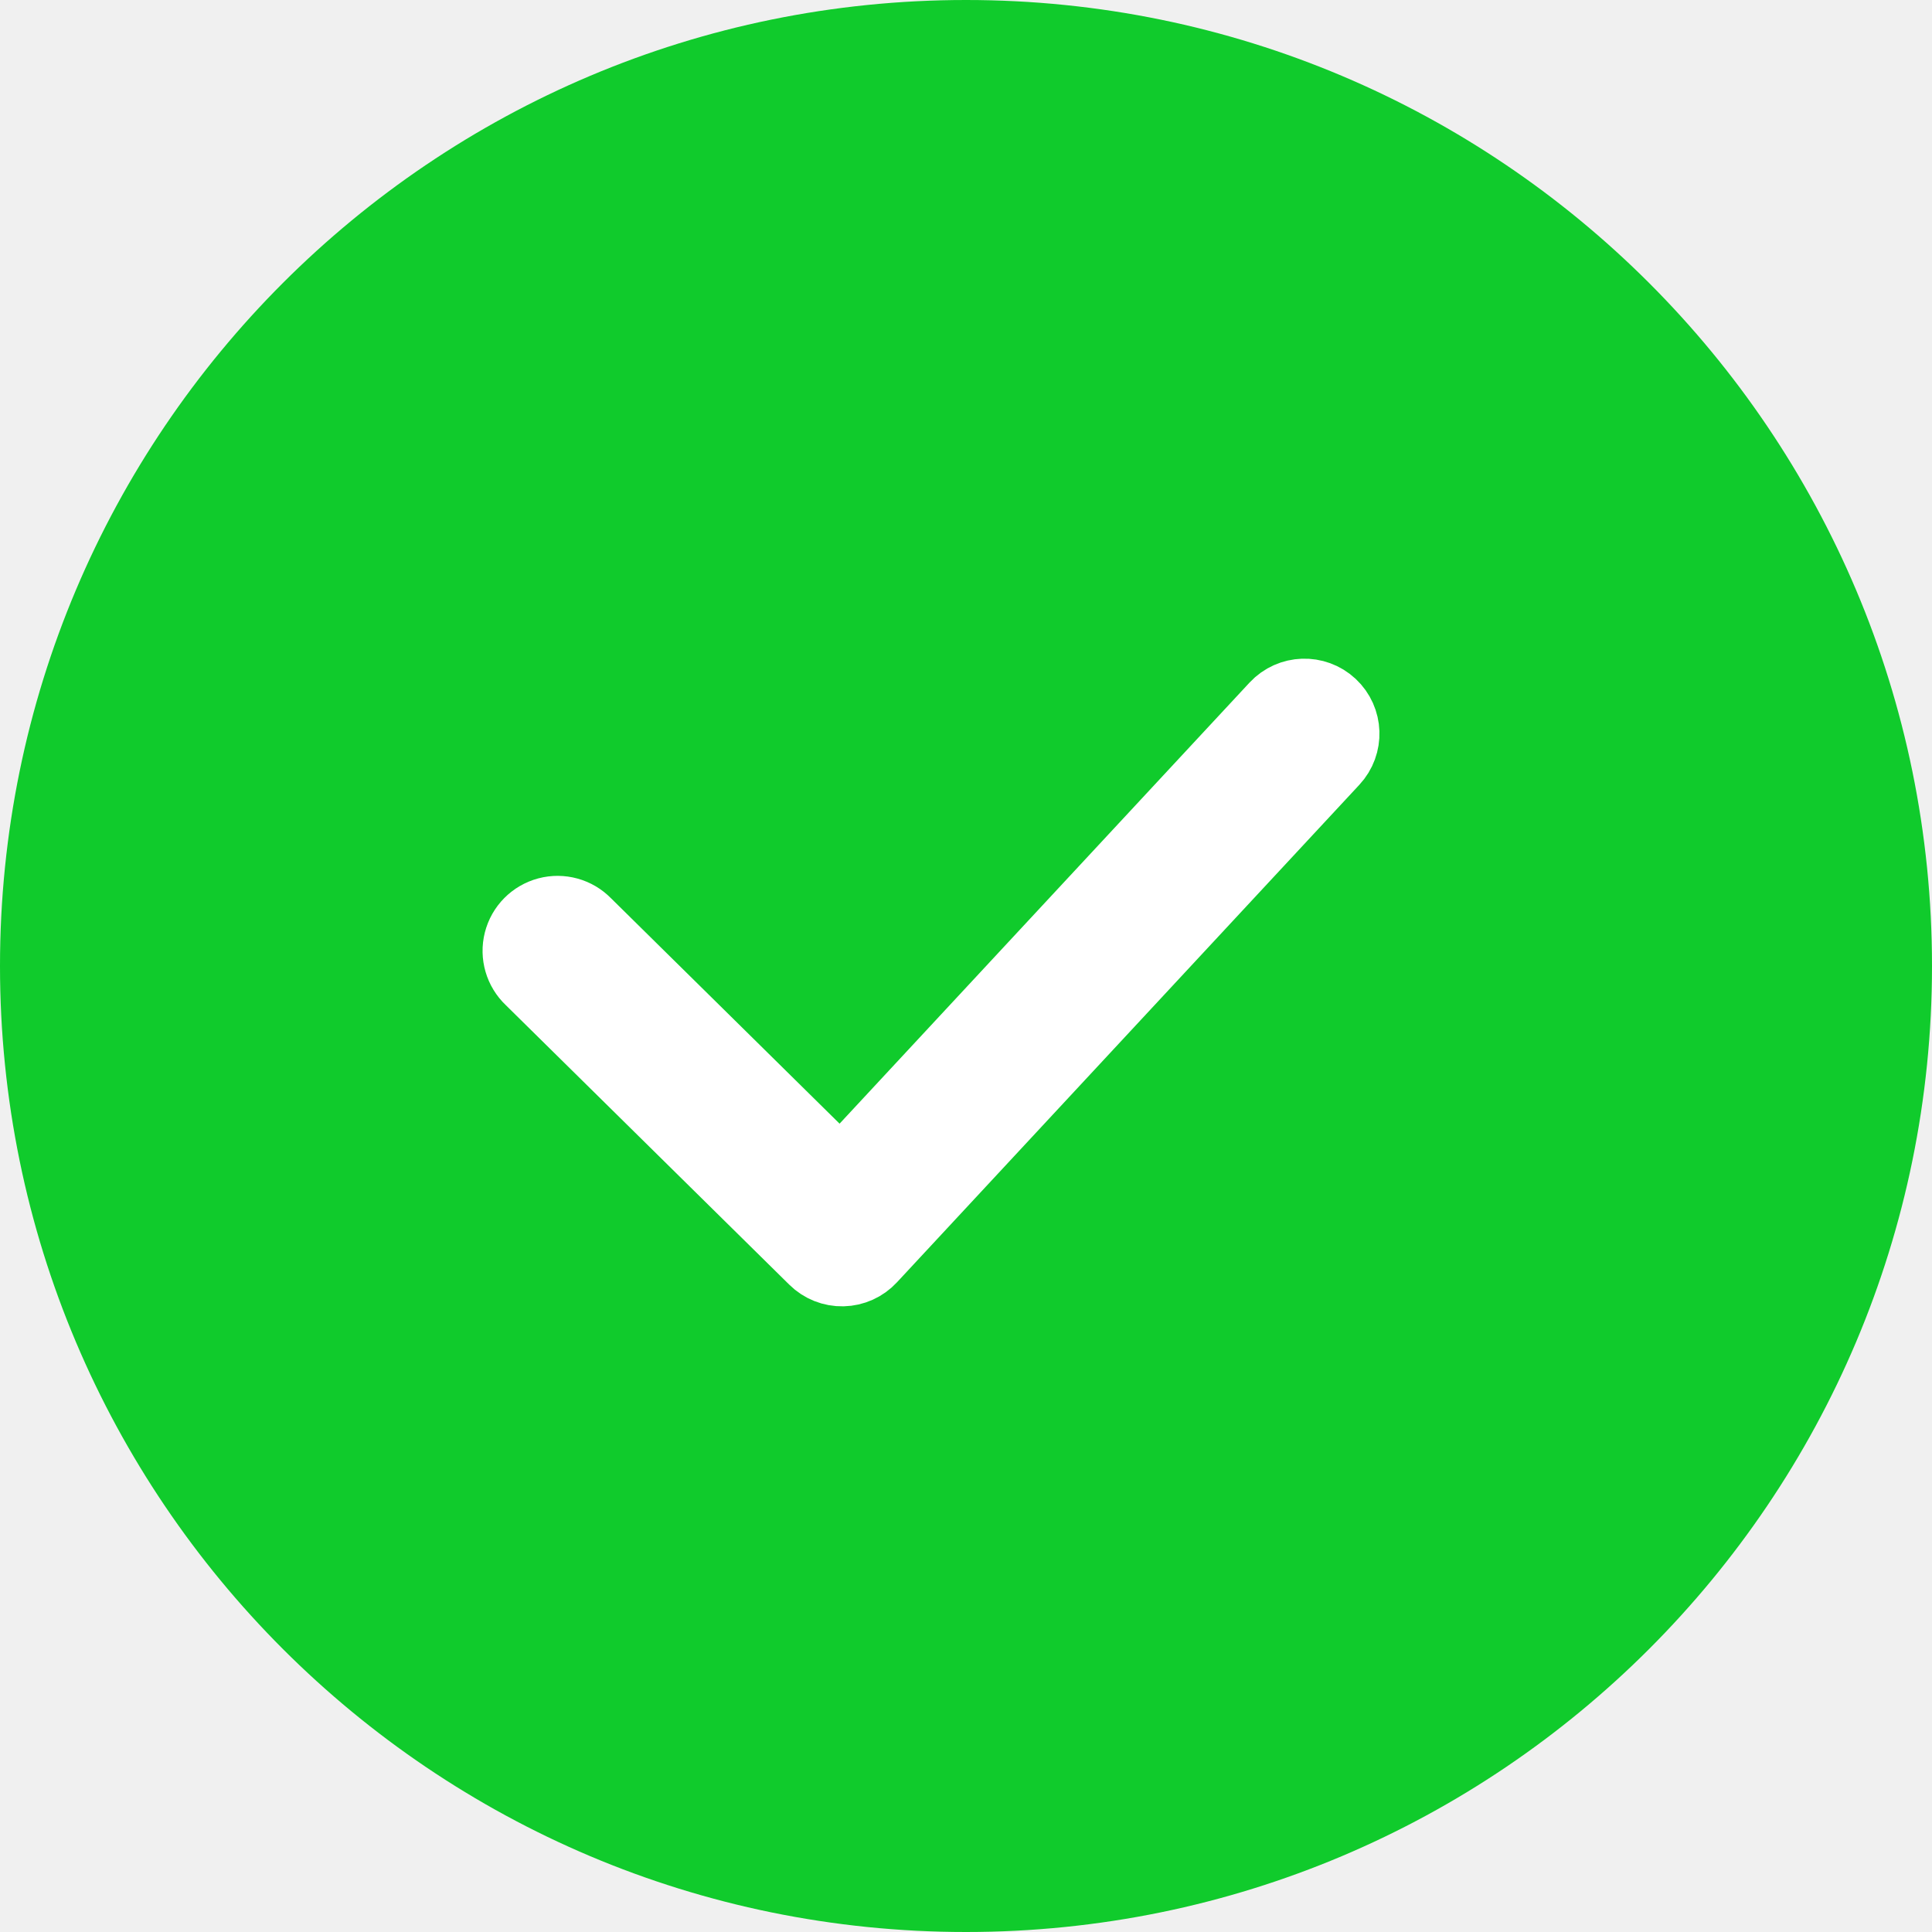
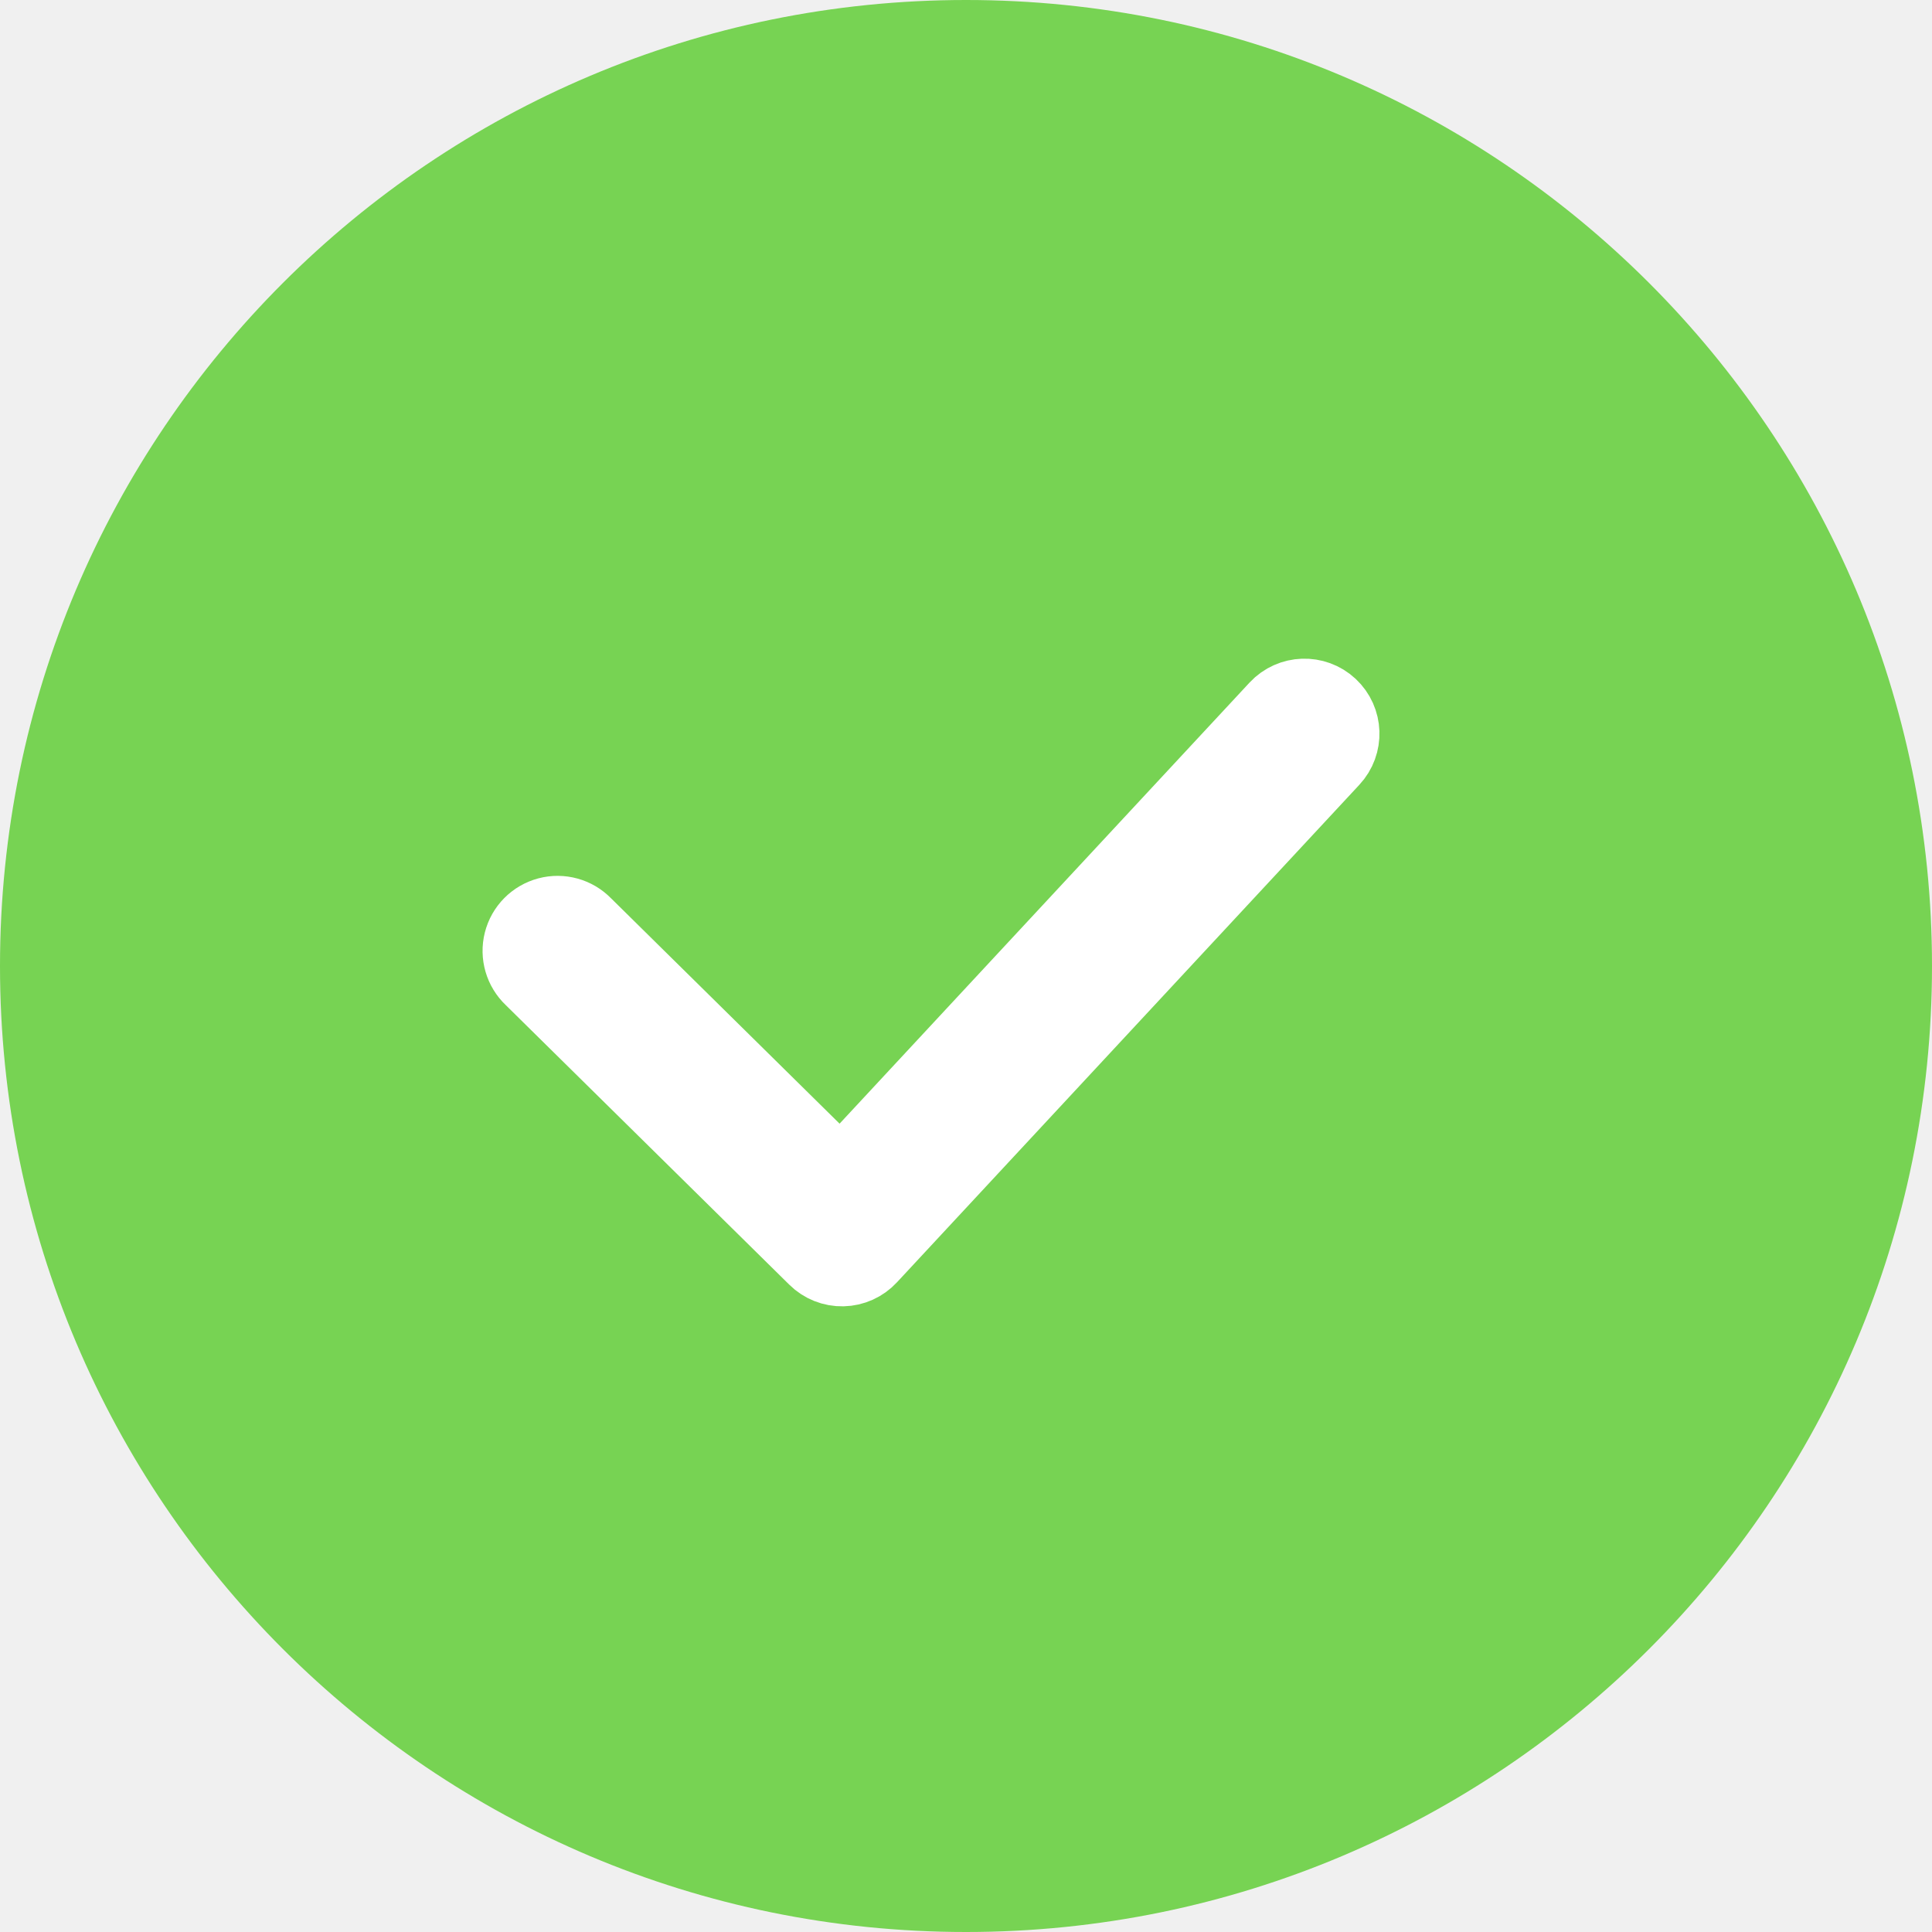
<svg xmlns="http://www.w3.org/2000/svg" width="22" height="22" viewBox="0 0 22 22">
  <g fill="none" fill-rule="evenodd">
-     <circle cx="11" cy="11" r="11" fill="#10CB2C" />
+     <circle cx="11" cy="11" r="11" fill="#77D353" />
    <path fill="#FFF" stroke="#FFF" d="M9.847 14.262a.353.353 0 0 1-.508.011l-3.233-3.188a.354.354 0 1 1 .497-.504l2.973 2.932 5.019-5.4a.354.354 0 1 1 .518.483l-5.266 5.666z" />
  </g>
</svg>
